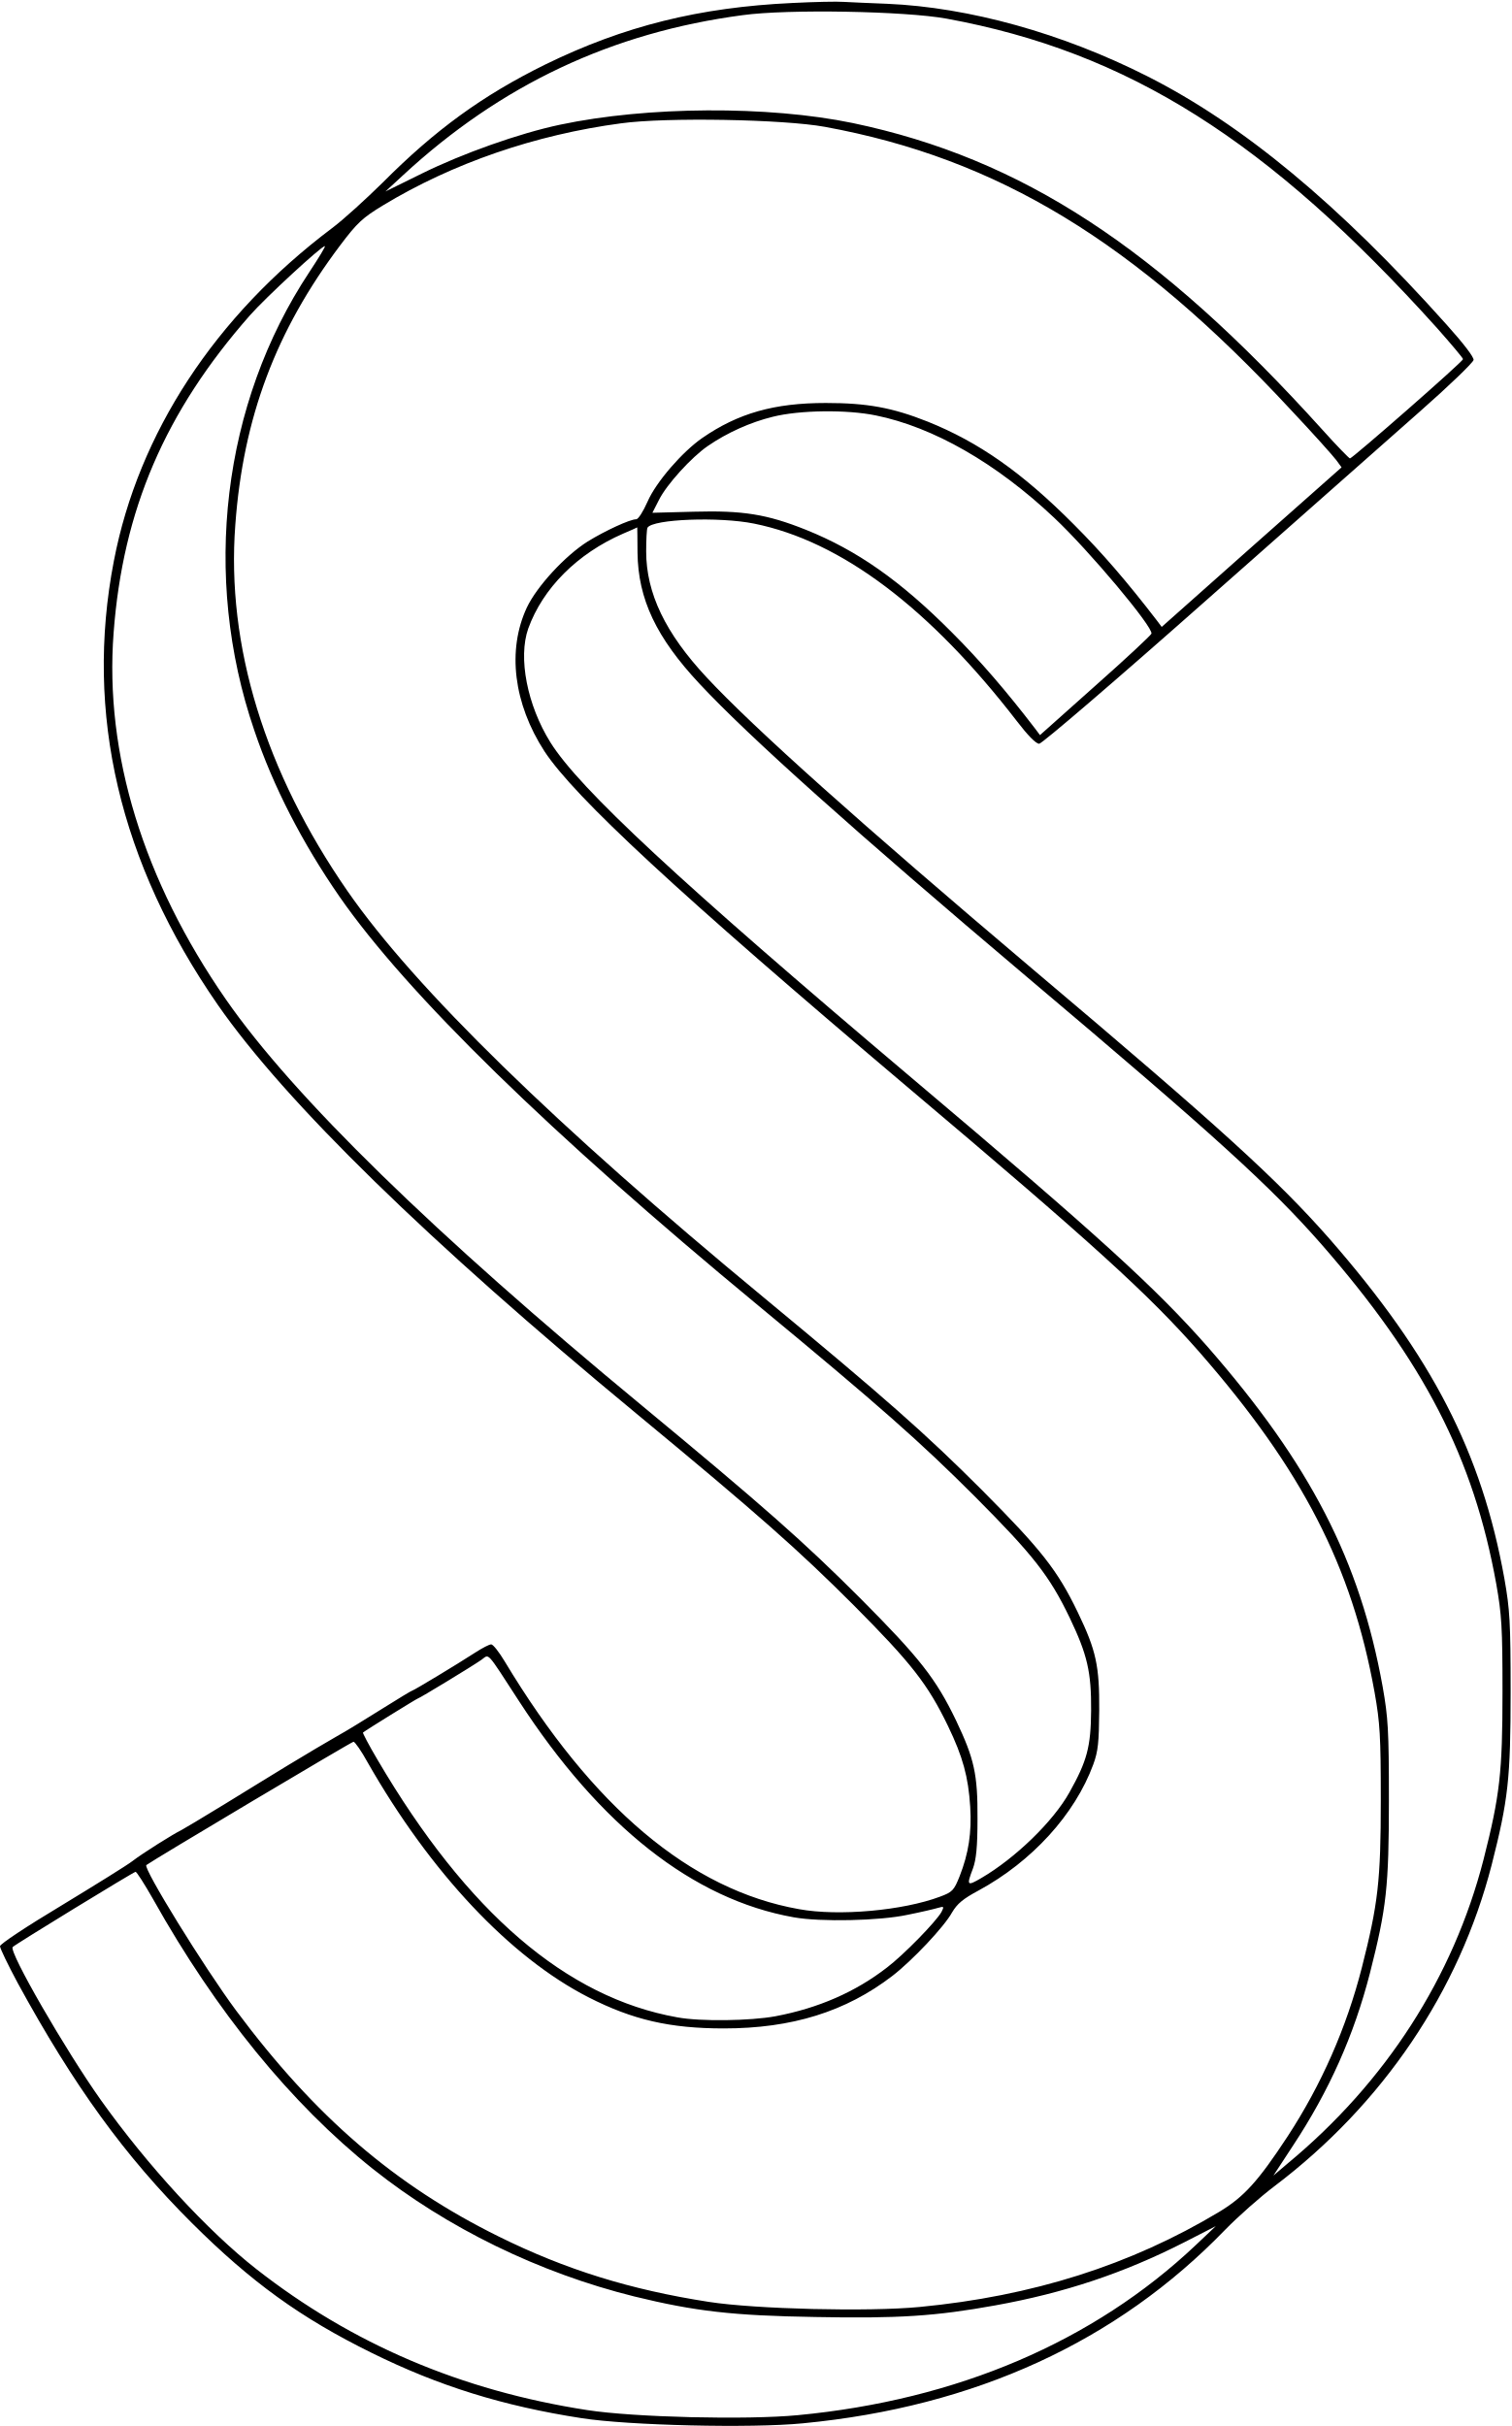
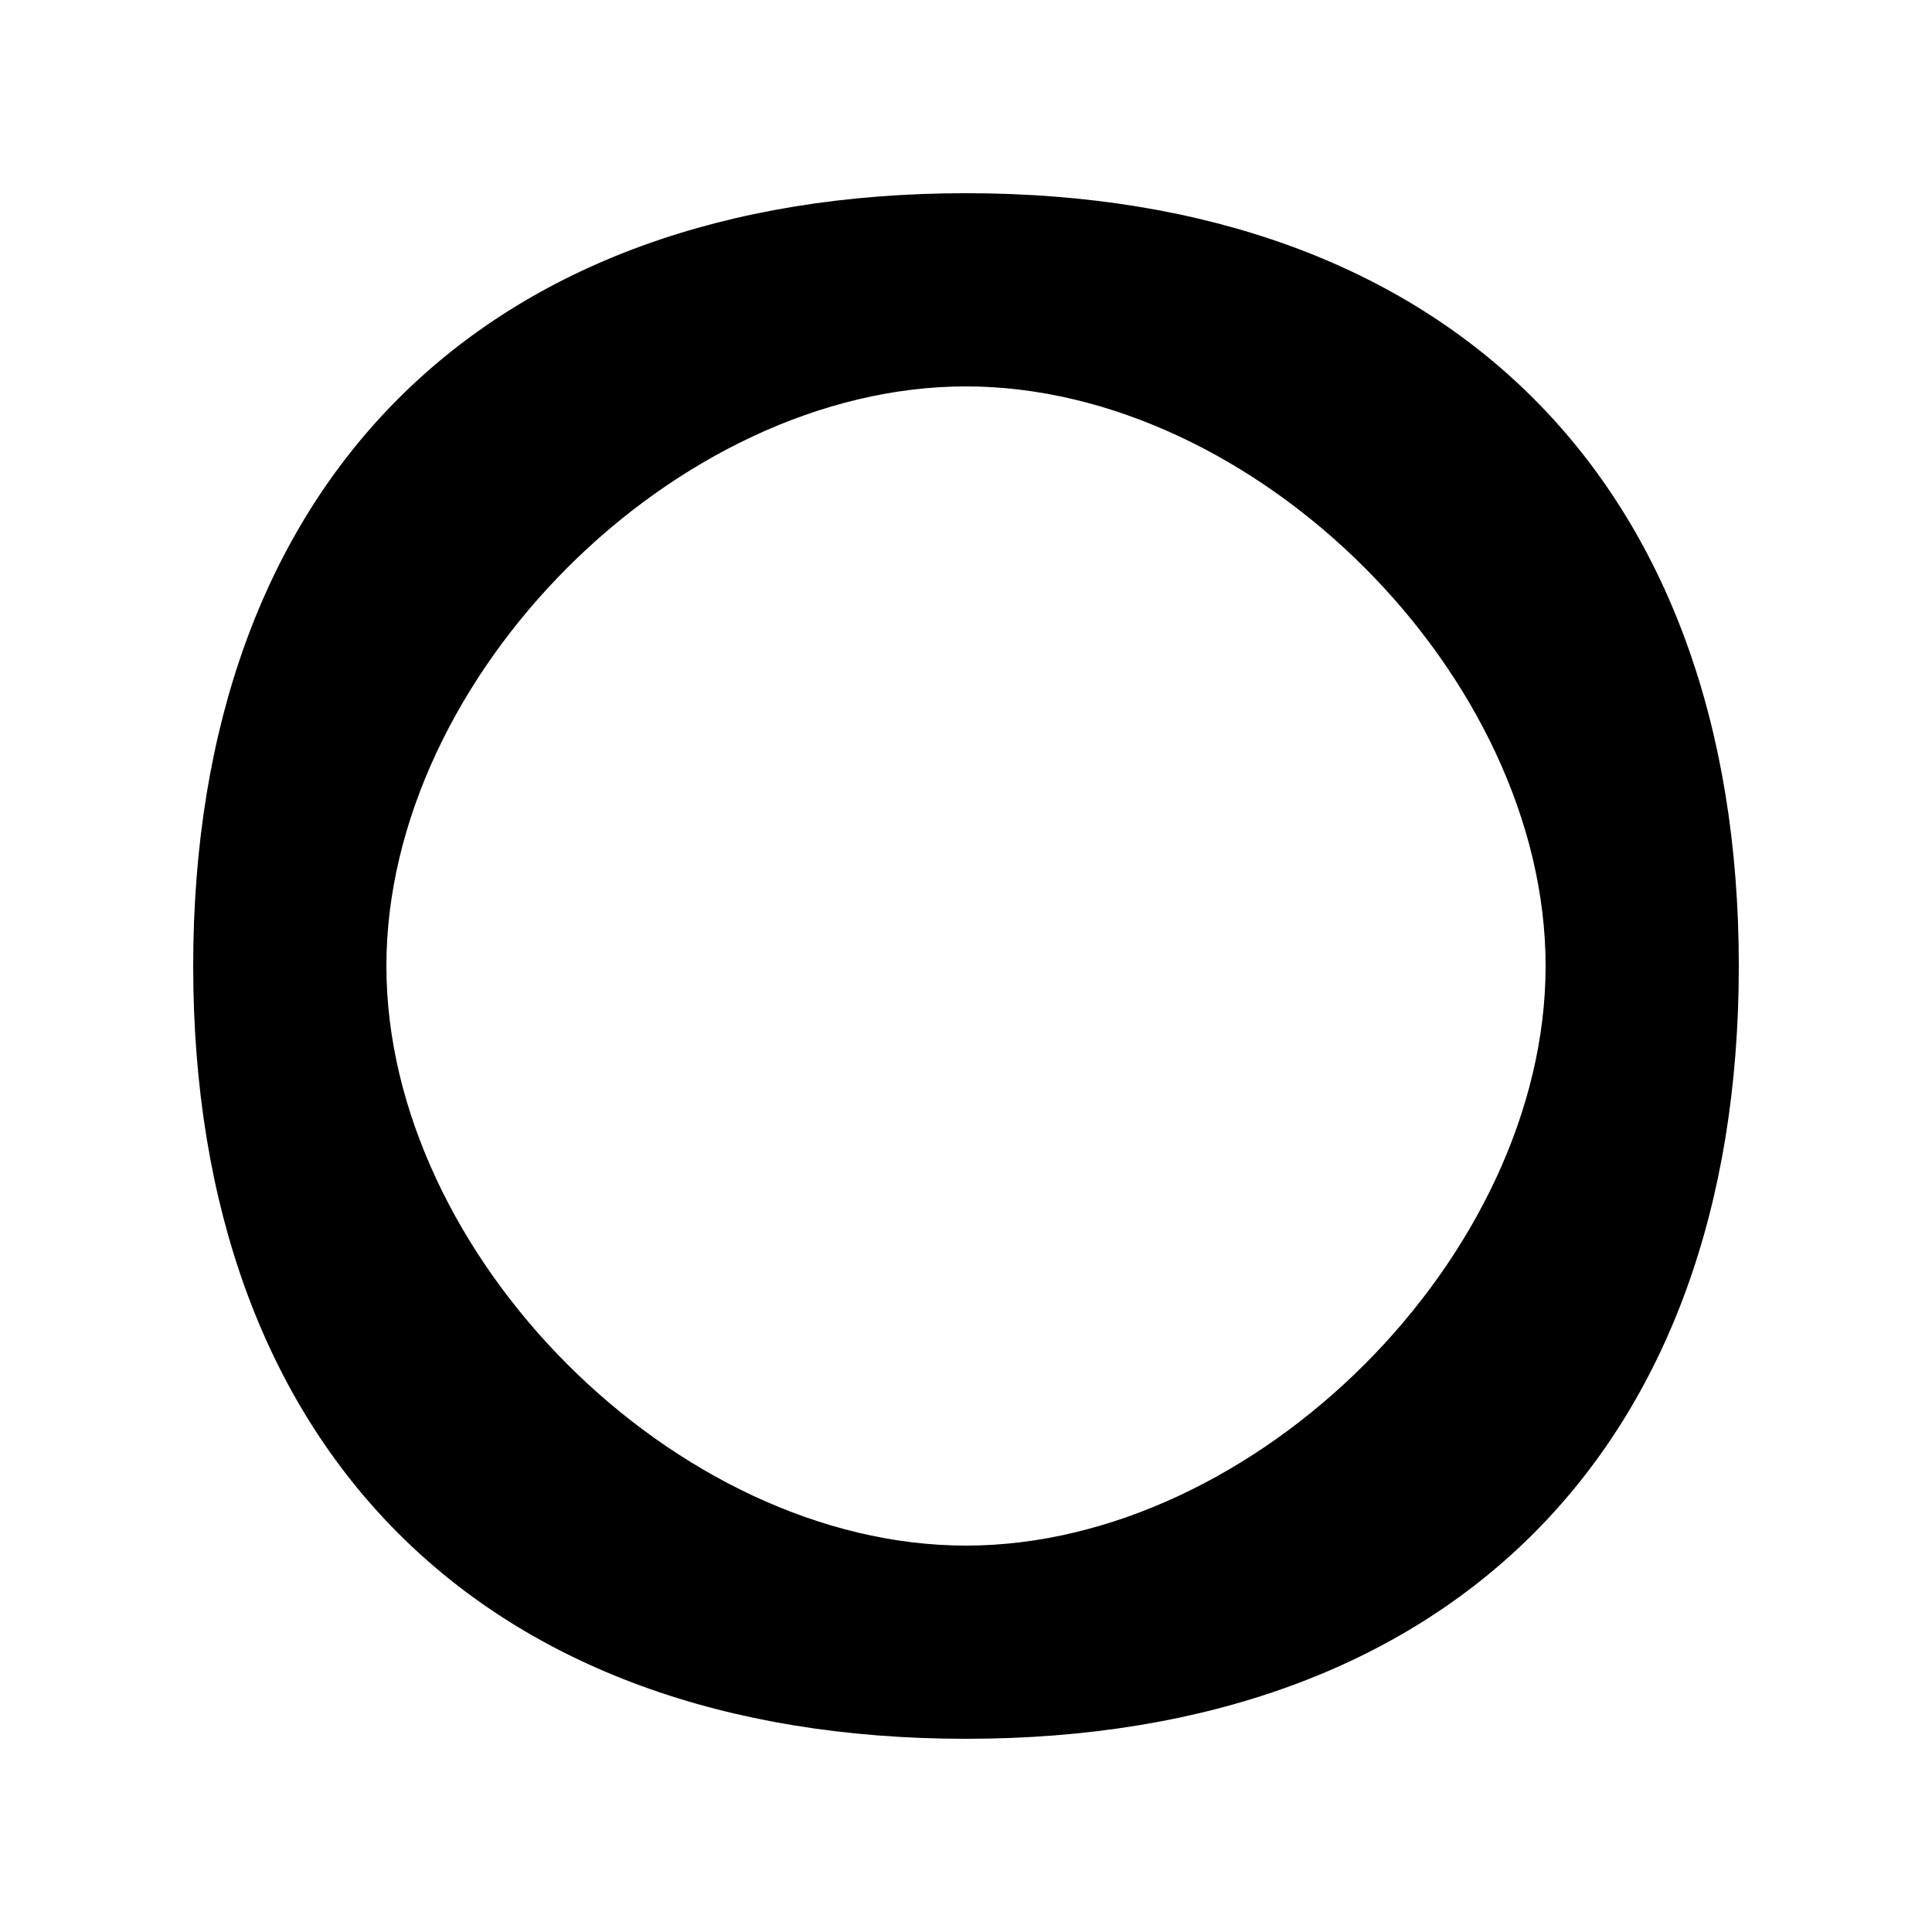
- <svg xmlns="http://www.w3.org/2000/svg" version="1.0" width="559pt" height="897pt" viewBox="0 0 559 897" preserveAspectRatio="xMidYMid meet">
-   <g transform="translate(0,897) scale(0.1,-0.1)" fill="#000000" stroke="none">
-     <path d="M2930 8959 c-344 -16 -623 -85 -915 -228 -231 -114 -406 -241 -600 -436 -61 -60 -145 -137 -188 -169 -432 -325 -715 -757 -806 -1230 -109 -564 21 -1117 384 -1641 250 -360 780 -877 1547 -1511 451 -373 600 -505 803 -708 215 -216 275 -293 350 -448 55 -114 75 -188 82 -298 6 -96 -6 -173 -39 -257 -21 -53 -27 -59 -73 -76 -136 -51 -374 -73 -521 -46 -401 71 -763 376 -1088 916 -21 35 -43 63 -50 63 -7 0 -32 -13 -57 -29 -74 -48 -229 -141 -233 -141 -3 0 -54 -31 -113 -68 -59 -37 -135 -84 -168 -102 -33 -19 -67 -39 -77 -45 -9 -5 -56 -34 -105 -63 -48 -29 -153 -94 -233 -143 -80 -49 -152 -92 -160 -96 -26 -12 -144 -86 -180 -114 -19 -15 -137 -88 -262 -164 -130 -78 -228 -143 -228 -151 0 -8 30 -70 66 -137 207 -379 396 -640 644 -887 219 -218 401 -350 665 -480 247 -122 484 -196 775 -241 172 -27 628 -38 819 -19 636 61 1161 302 1561 716 47 48 128 120 181 160 402 304 684 722 804 1189 61 240 70 318 70 640 0 259 -3 304 -23 418 -84 467 -268 823 -647 1257 -192 218 -401 409 -1095 995 -637 539 -1034 894 -1208 1081 -152 163 -223 311 -223 465 0 43 2 83 5 88 20 32 266 41 394 15 322 -65 649 -312 972 -731 39 -51 70 -83 82 -83 10 0 283 234 615 528 328 290 684 605 792 700 108 95 197 181 199 191 2 10 -38 62 -100 131 -399 446 -754 740 -1106 918 -314 159 -659 255 -962 268 -63 2 -135 6 -160 7 -25 2 -110 0 -190 -4z m570 -58 c671 -123 1188 -450 1813 -1144 53 -60 97 -112 96 -115 0 -9 -409 -367 -418 -367 -3 0 -49 47 -101 105 -610 676 -1113 1004 -1737 1135 -313 65 -761 62 -1082 -6 -152 -32 -362 -107 -510 -180 l-136 -67 65 60 c361 334 772 528 1256 592 167 23 601 15 754 -13z m-450 -400 c639 -117 1145 -424 1723 -1047 82 -87 157 -171 168 -186 l19 -26 -333 -295 -332 -295 -18 24 c-110 143 -202 250 -307 355 -191 192 -351 304 -540 380 -131 52 -224 69 -377 69 -191 0 -324 -38 -456 -129 -74 -51 -172 -164 -203 -236 -16 -36 -34 -65 -42 -65 -23 0 -114 -42 -179 -82 -84 -53 -188 -166 -225 -244 -74 -158 -49 -356 65 -532 112 -170 494 -524 1337 -1237 693 -585 897 -771 1085 -985 379 -434 563 -790 647 -1257 20 -113 23 -161 23 -398 0 -300 -10 -384 -70 -620 -57 -223 -150 -434 -275 -625 -109 -166 -161 -223 -252 -278 -328 -197 -690 -312 -1109 -352 -188 -18 -606 -8 -779 19 -290 45 -528 119 -775 241 -385 190 -680 444 -972 836 -118 159 -345 527 -332 538 22 17 759 456 766 456 5 0 29 -34 52 -76 232 -407 527 -721 817 -869 163 -83 300 -115 500 -115 252 0 451 62 623 194 74 57 192 182 221 235 19 32 40 50 98 81 197 107 356 281 424 466 18 49 21 82 22 199 1 165 -11 222 -79 363 -75 156 -135 232 -355 453 -208 208 -355 338 -808 713 -766 633 -1288 1142 -1537 1501 -305 440 -449 908 -415 1355 29 396 150 717 387 1032 64 85 84 103 158 148 259 157 565 262 881 304 167 23 601 15 754 -13z m-1907 -538 c-321 -485 -398 -1123 -203 -1693 70 -208 178 -417 315 -615 250 -360 780 -877 1547 -1511 451 -373 600 -505 803 -708 215 -216 275 -292 350 -448 65 -136 80 -200 79 -343 -1 -134 -15 -186 -80 -302 -60 -108 -201 -244 -326 -317 -53 -31 -55 -28 -31 35 12 33 17 79 17 184 1 165 -12 222 -79 363 -75 156 -135 232 -355 453 -208 208 -355 338 -808 713 -766 633 -1288 1142 -1537 1501 -305 440 -449 908 -415 1355 34 454 190 817 504 1174 58 66 264 256 277 256 4 0 -23 -44 -58 -97z m2095 -529 c212 -43 445 -176 659 -378 129 -121 368 -406 360 -429 -2 -6 -95 -93 -208 -193 l-204 -182 -18 24 c-105 137 -202 250 -307 355 -191 192 -351 304 -540 380 -145 58 -234 72 -415 67 l-153 -4 24 47 c28 57 121 159 181 200 71 49 158 88 240 108 99 25 274 27 381 5z m-881 -507 c2 -172 69 -314 230 -486 182 -195 573 -545 1213 -1086 693 -585 897 -771 1085 -985 379 -434 563 -790 647 -1257 20 -113 23 -161 23 -398 0 -300 -10 -384 -70 -620 -112 -436 -362 -824 -724 -1124 l-53 -45 72 110 c134 203 226 409 285 639 61 240 70 318 70 640 0 259 -3 304 -23 418 -84 467 -268 823 -647 1257 -192 218 -401 409 -1095 995 -860 727 -1228 1069 -1335 1240 -86 138 -120 313 -82 421 54 149 181 277 351 351 28 12 51 22 52 23 0 0 1 -42 1 -93z m-438 -4247 c300 -462 644 -733 1015 -799 100 -18 319 -13 421 9 50 10 101 22 114 26 21 6 22 5 12 -15 -19 -35 -141 -160 -202 -206 -116 -90 -253 -150 -412 -180 -92 -17 -277 -20 -363 -4 -410 73 -777 388 -1108 952 -32 54 -56 100 -54 101 9 8 200 126 203 126 5 0 204 121 235 143 30 21 15 38 139 -153z m-1353 -732 c233 -416 511 -757 812 -997 275 -219 616 -385 967 -472 225 -55 364 -71 669 -76 307 -6 445 3 666 43 255 46 474 119 698 233 l117 60 -75 -71 c-377 -356 -881 -572 -1471 -628 -188 -18 -606 -8 -779 19 -465 72 -868 244 -1222 521 -180 141 -402 382 -575 625 -130 183 -342 550 -326 566 11 11 446 277 454 278 4 1 33 -45 65 -101z" />
-   </g>
+ <svg xmlns="http://www.w3.org/2000/svg" version="1.1" width="100" height="100" viewBox="0 0 100 100">
+   <path d="M50,10   C25,10 10,25 10,50   C10,75 25,90 50,90   C75,90 90,75 90,50   C90,25 75,10 50,10   Z   M50,20   C65,20 80,35 80,50   C80,65 65,80 50,80   C35,80 20,65 20,50   C20,35 35,20 50,20   Z" />
</svg>
